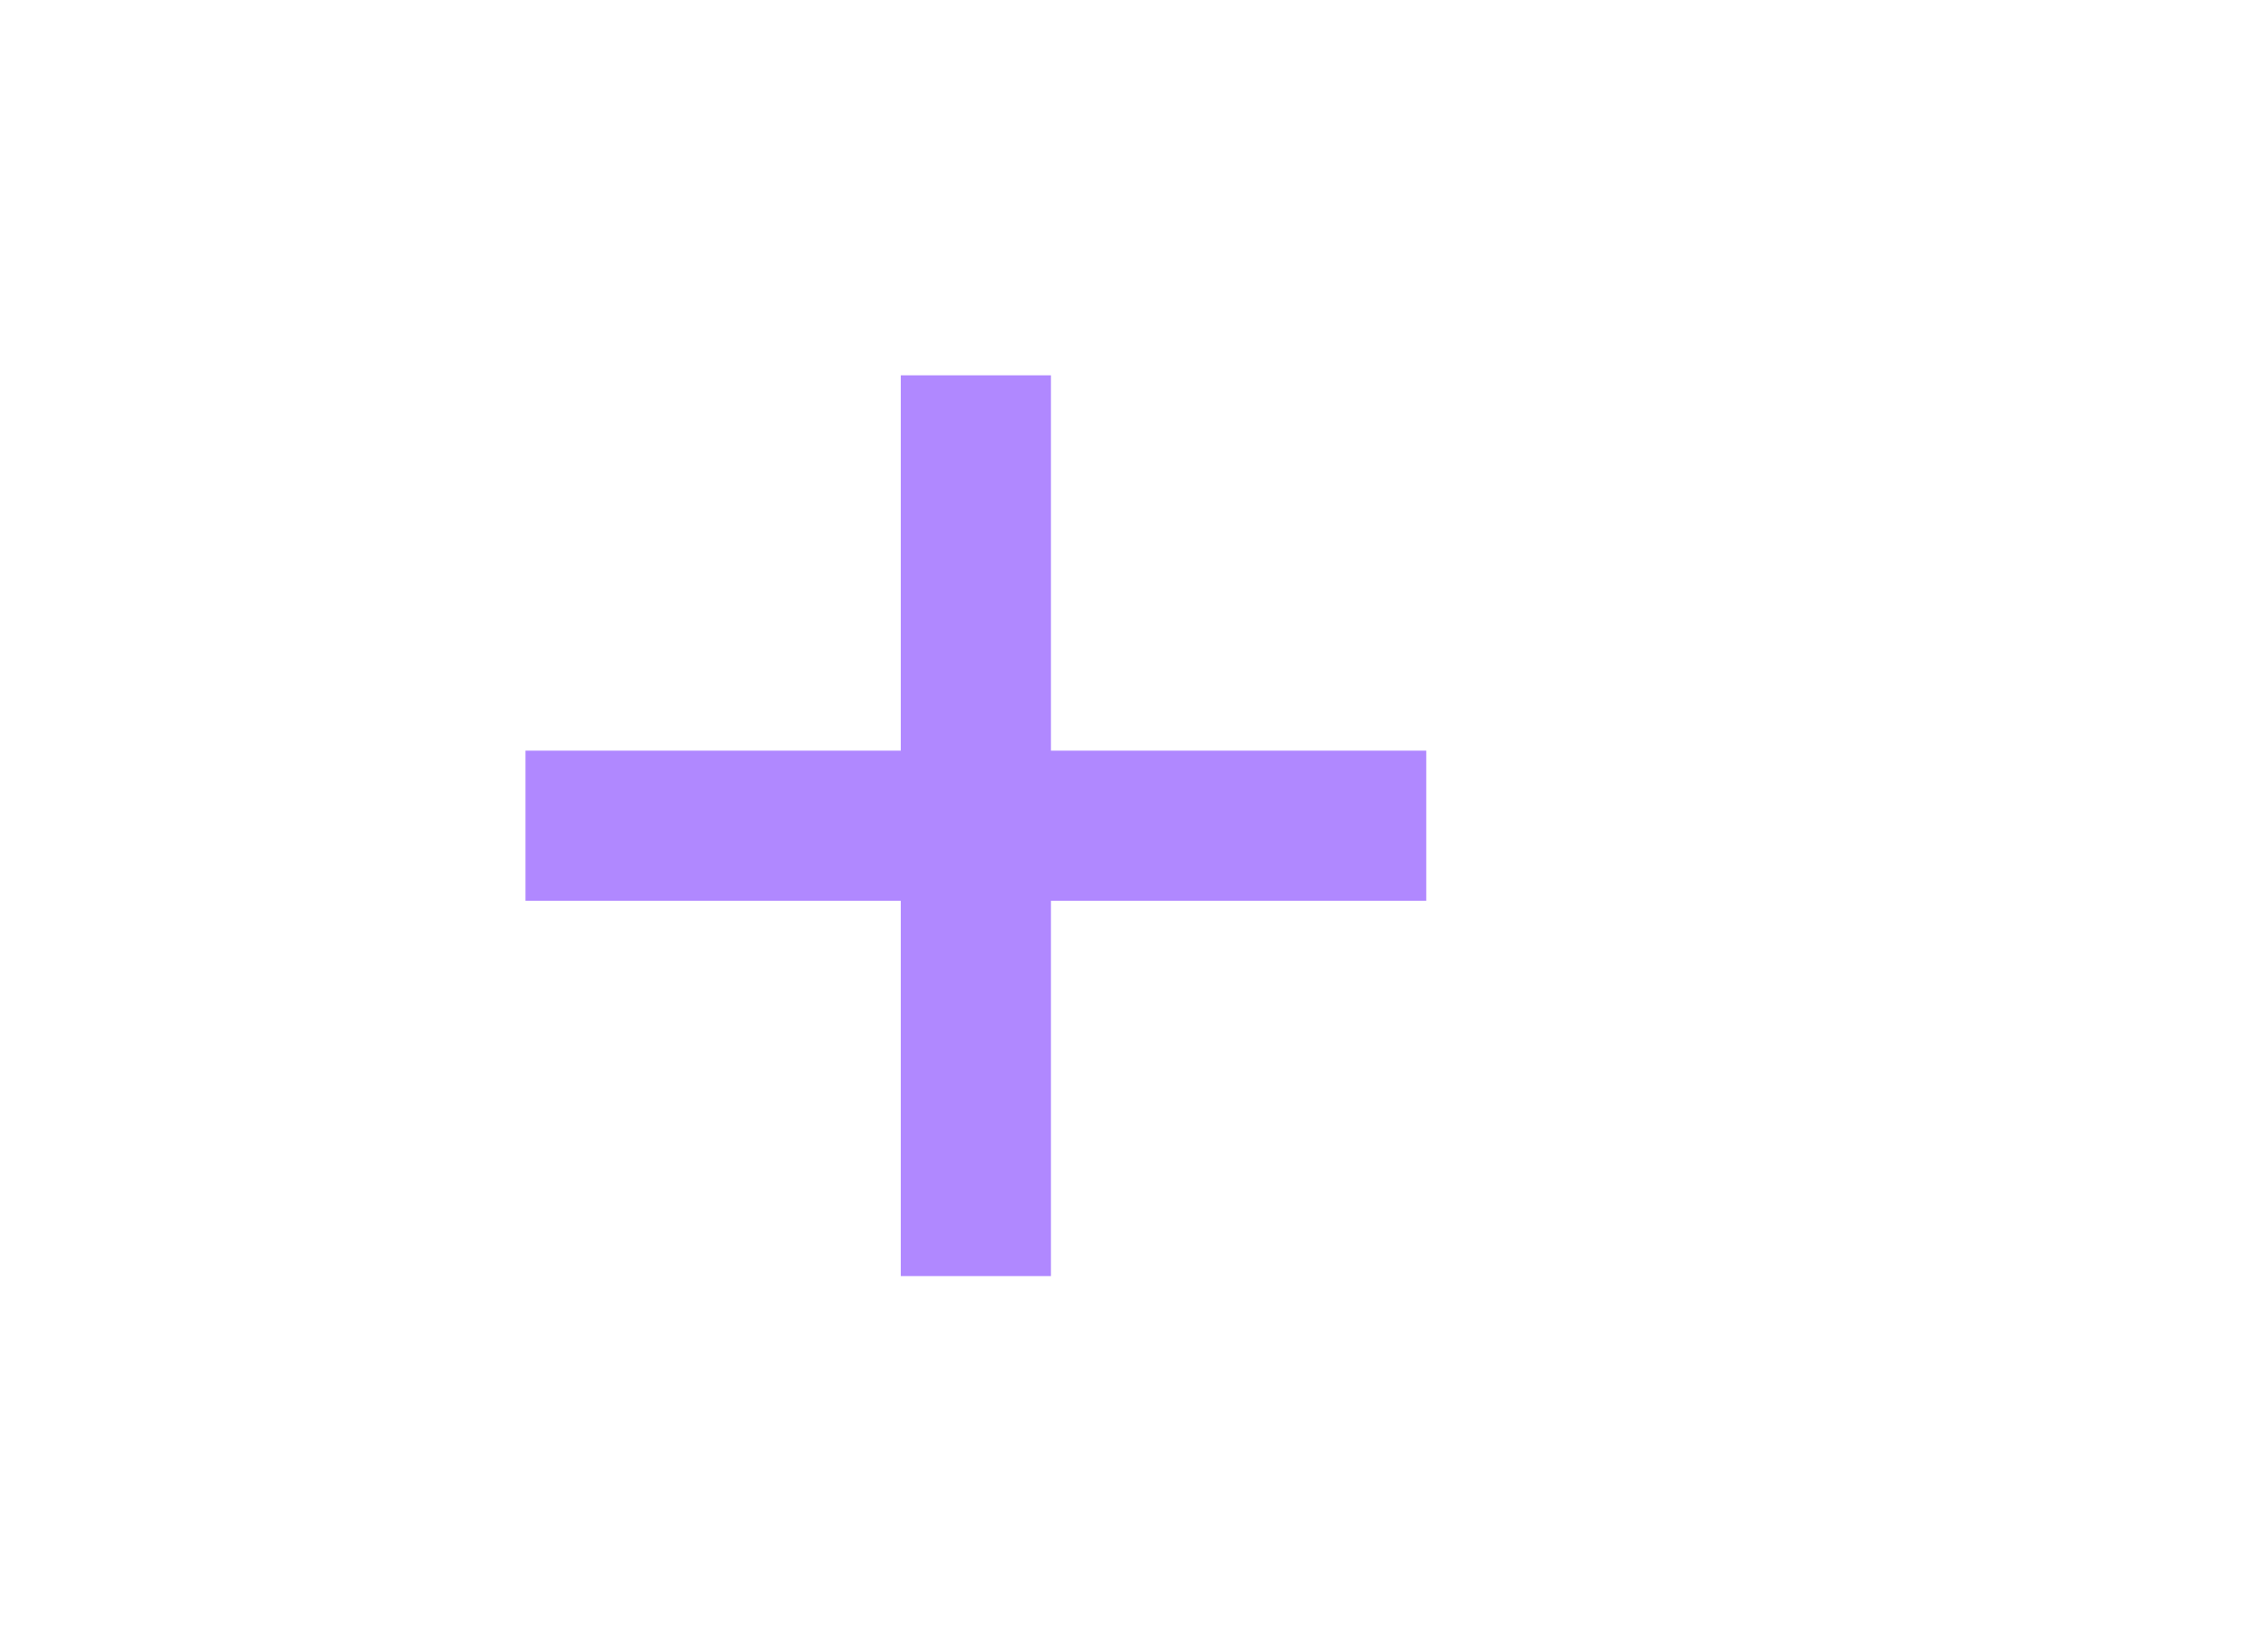
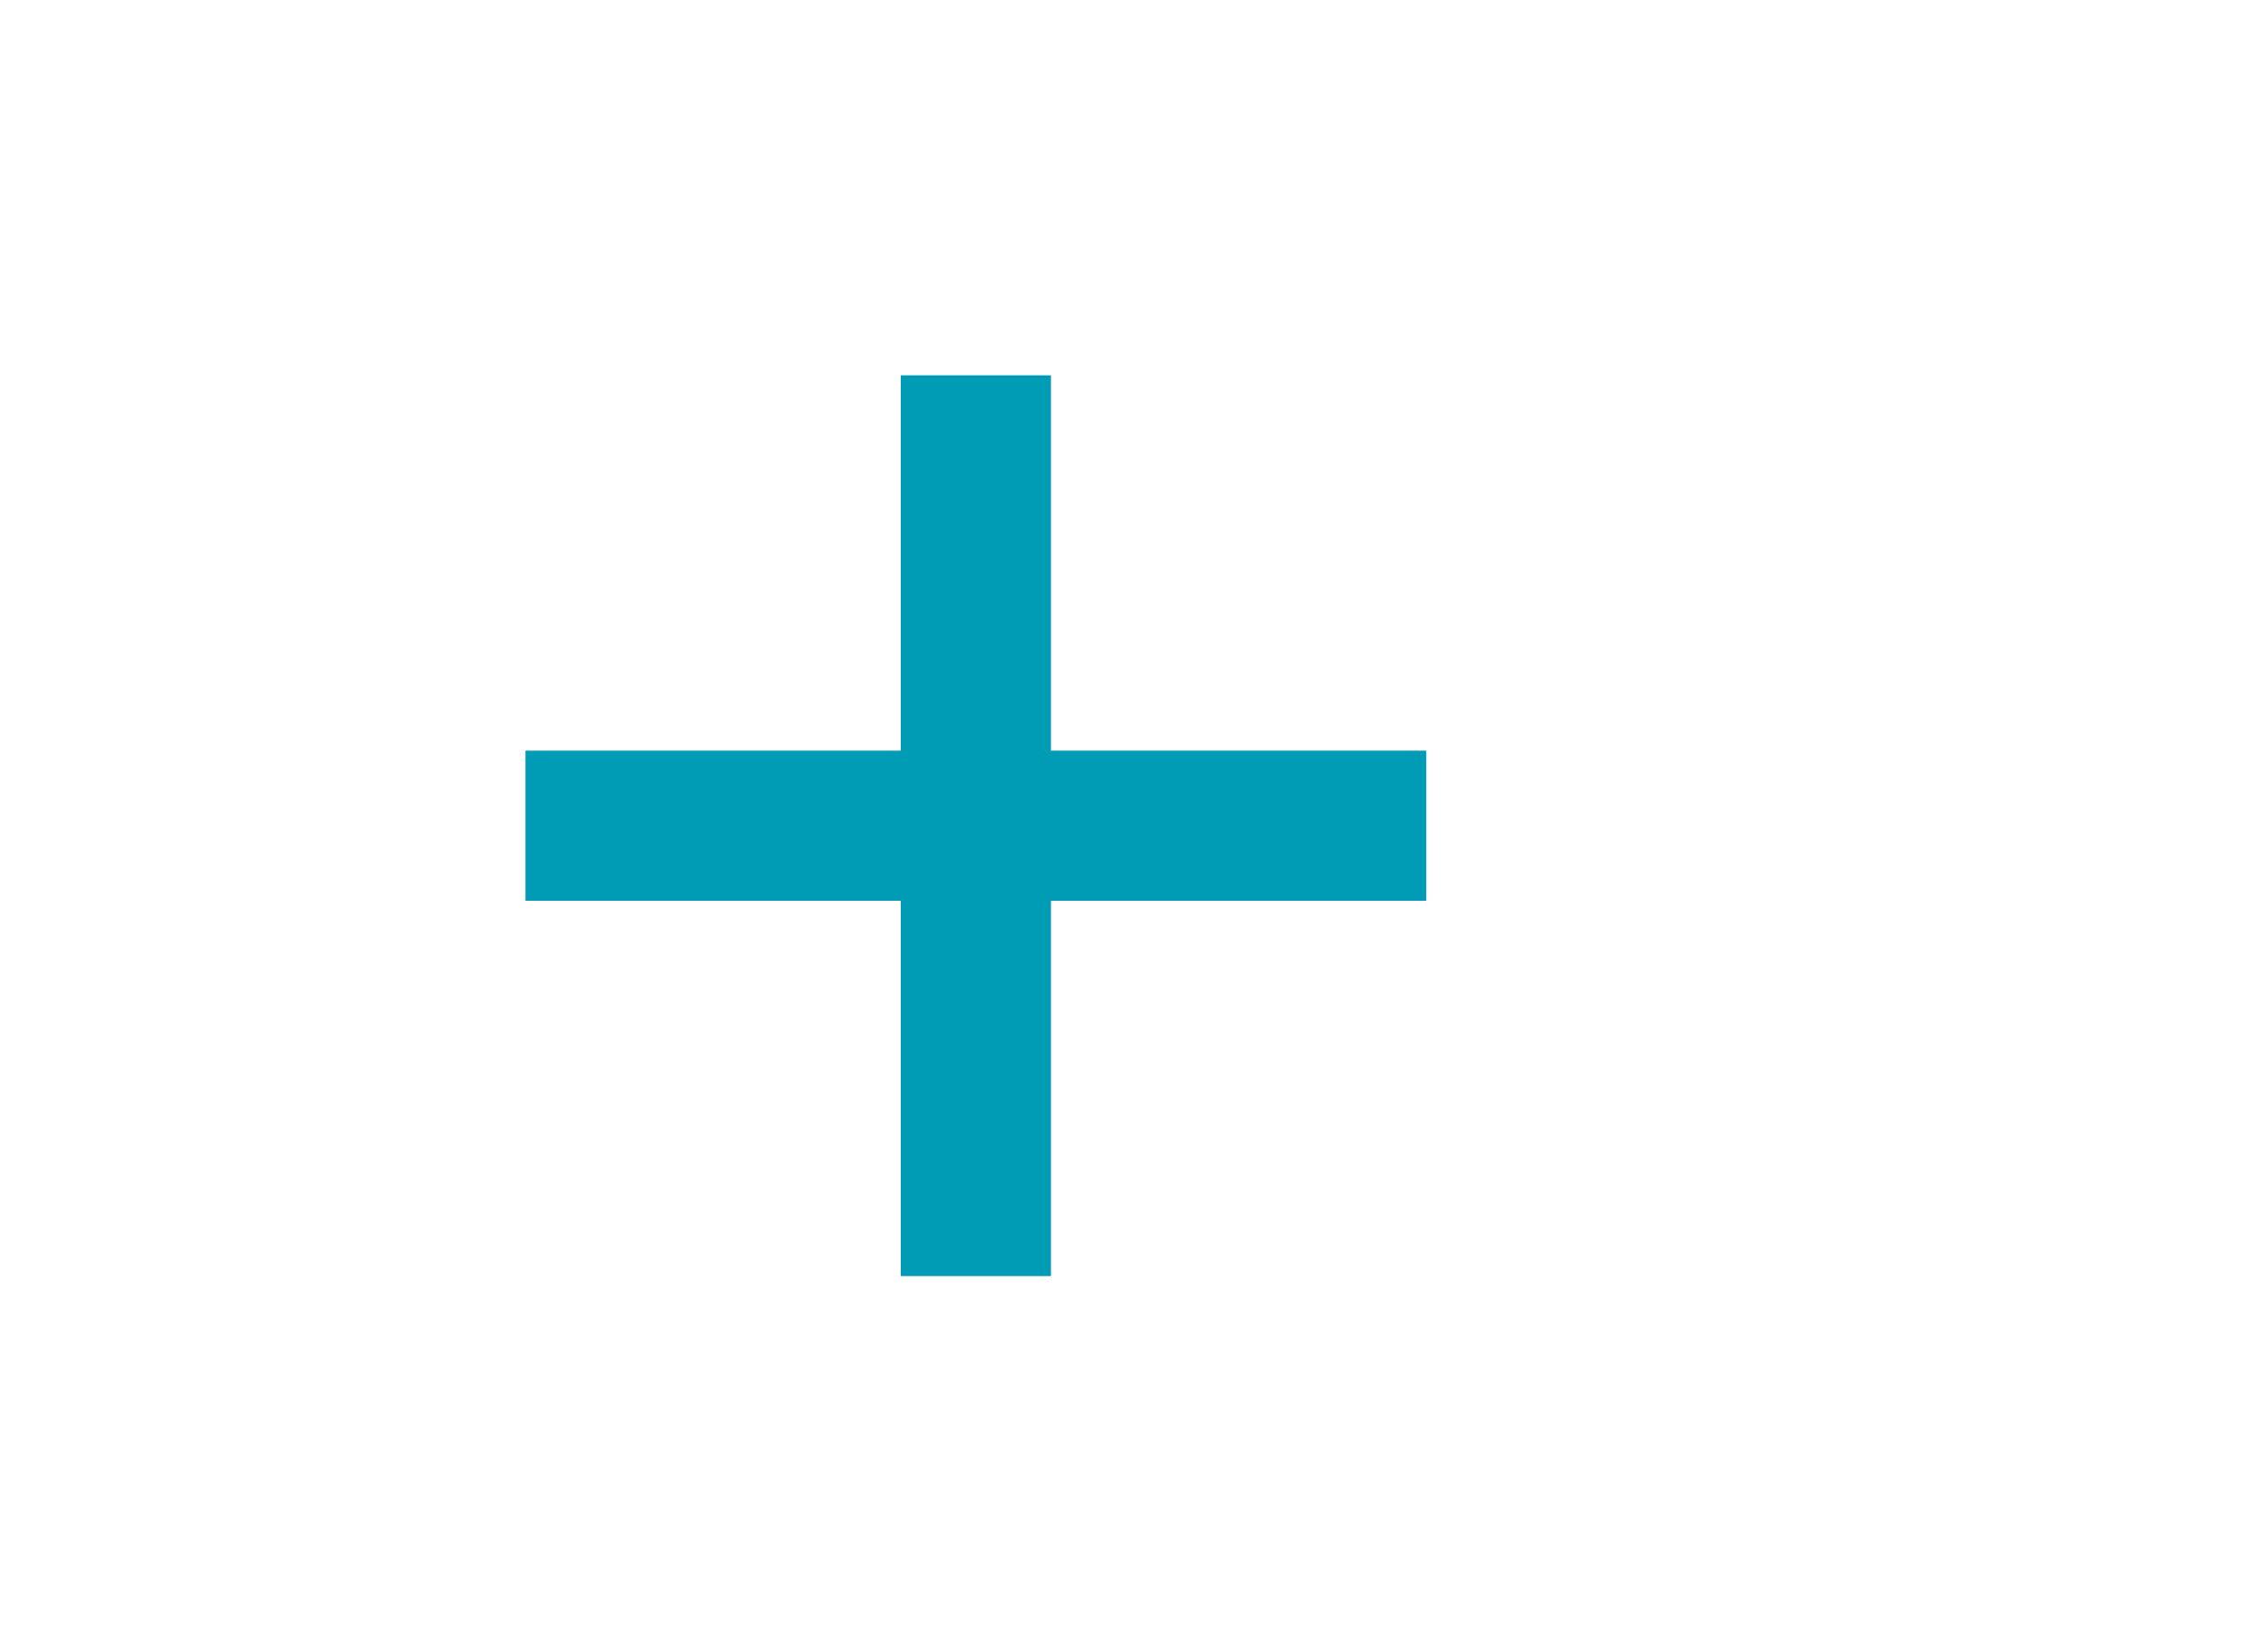
- <svg xmlns="http://www.w3.org/2000/svg" width="30px" height="22px" viewBox="0 0 30 22" version="1.1">
-   <g id="Add-purple" stroke="none" stroke-width="1" fill="none" fill-rule="evenodd">
-     <g id="ic-add-purple" transform="translate(5, 3)">
-       <polygon id="Path_18951" fill="#b088ff" points="14 7 9 7 9 2 7 2 7 7 2 7 2 9 7 9 7 14 9 14 9 9 14 9" />
-       <polygon id="Rectangle_4603" points="0 0 16 0 16 16 0 16" />
-     </g>
+ <svg xmlns="http://www.w3.org/2000/svg" version="1.1" id="Layer_1" x="0px" y="0px" viewBox="0 0 30 22" style="enable-background:new 0 0 30 22;" xml:space="preserve">
+   <style type="text/css">
+ 	.st0{fill:#009CB6;}
+ 	.st1{fill:none;}
+ </style>
+   <g id="ic-add-purple" transform="translate(5, 3)">
+     <polygon id="Path_18951" class="st0" points="14,7 9,7 9,2 7,2 7,7 2,7 2,9 7,9 7,14 9,14 9,9 14,9  " />
+     <polygon id="Rectangle_4603" class="st1" points="0,0 16,0 16,16 0,16  " />
  </g>
</svg>
